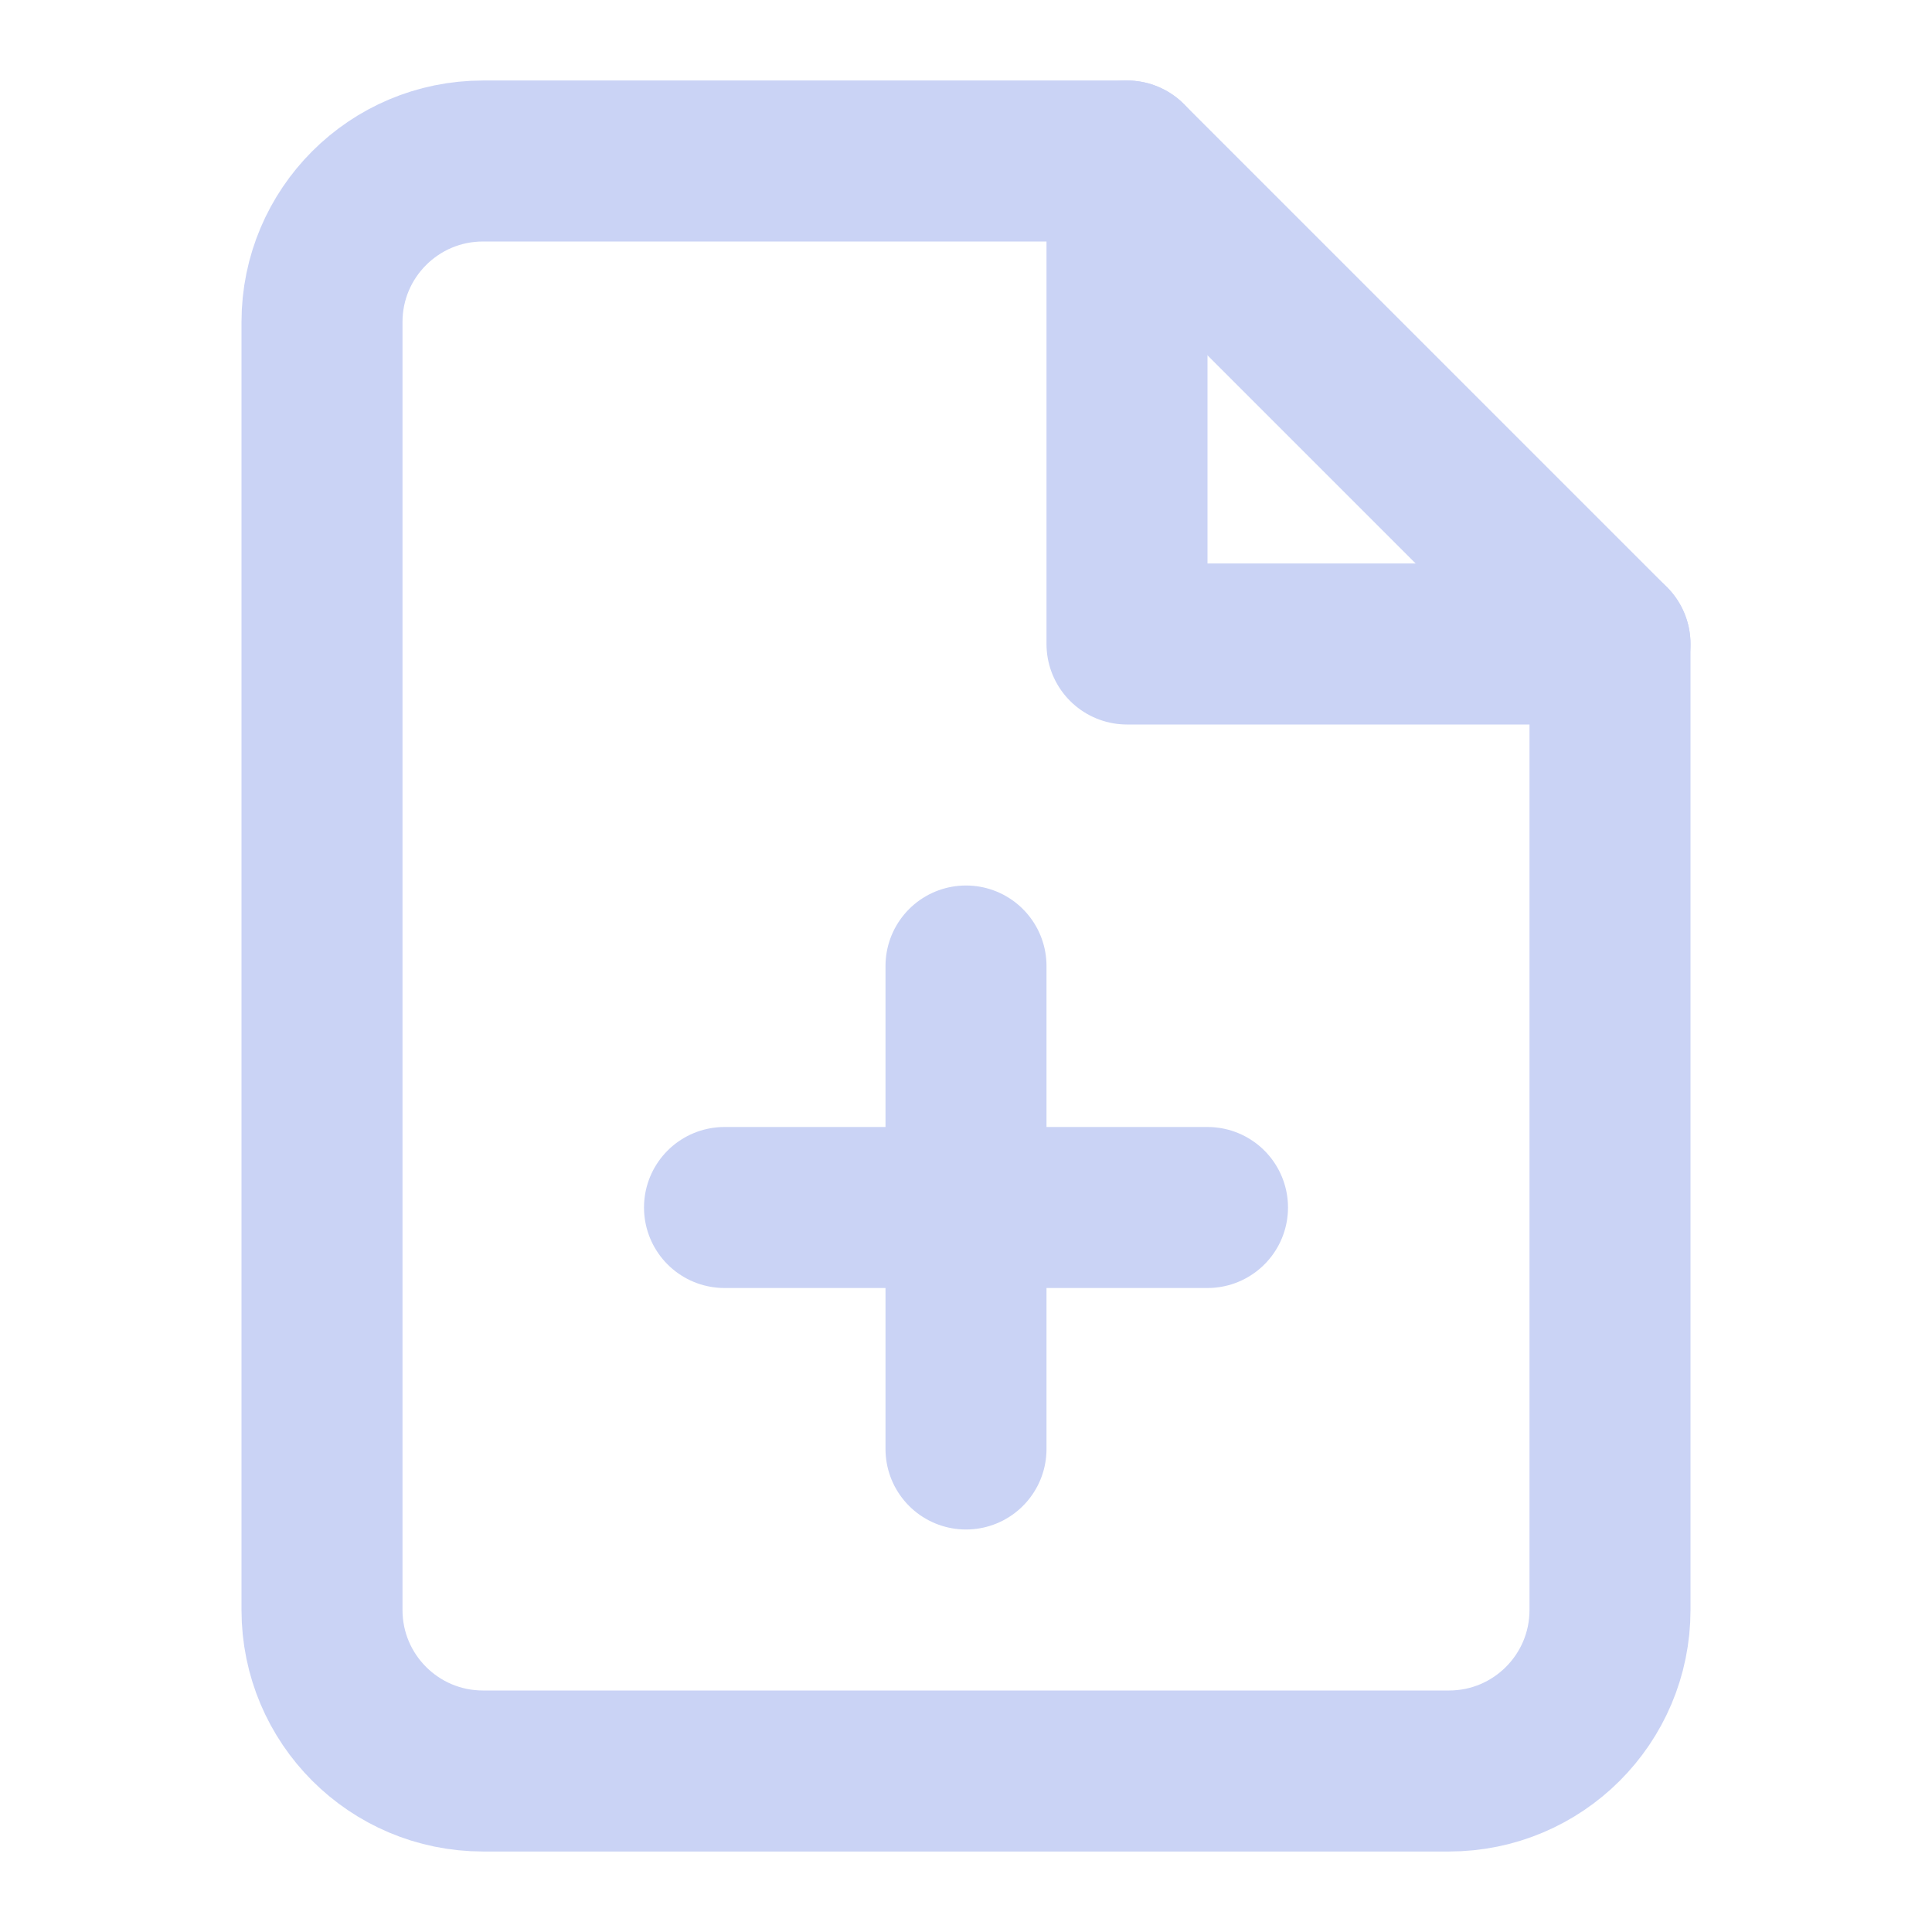
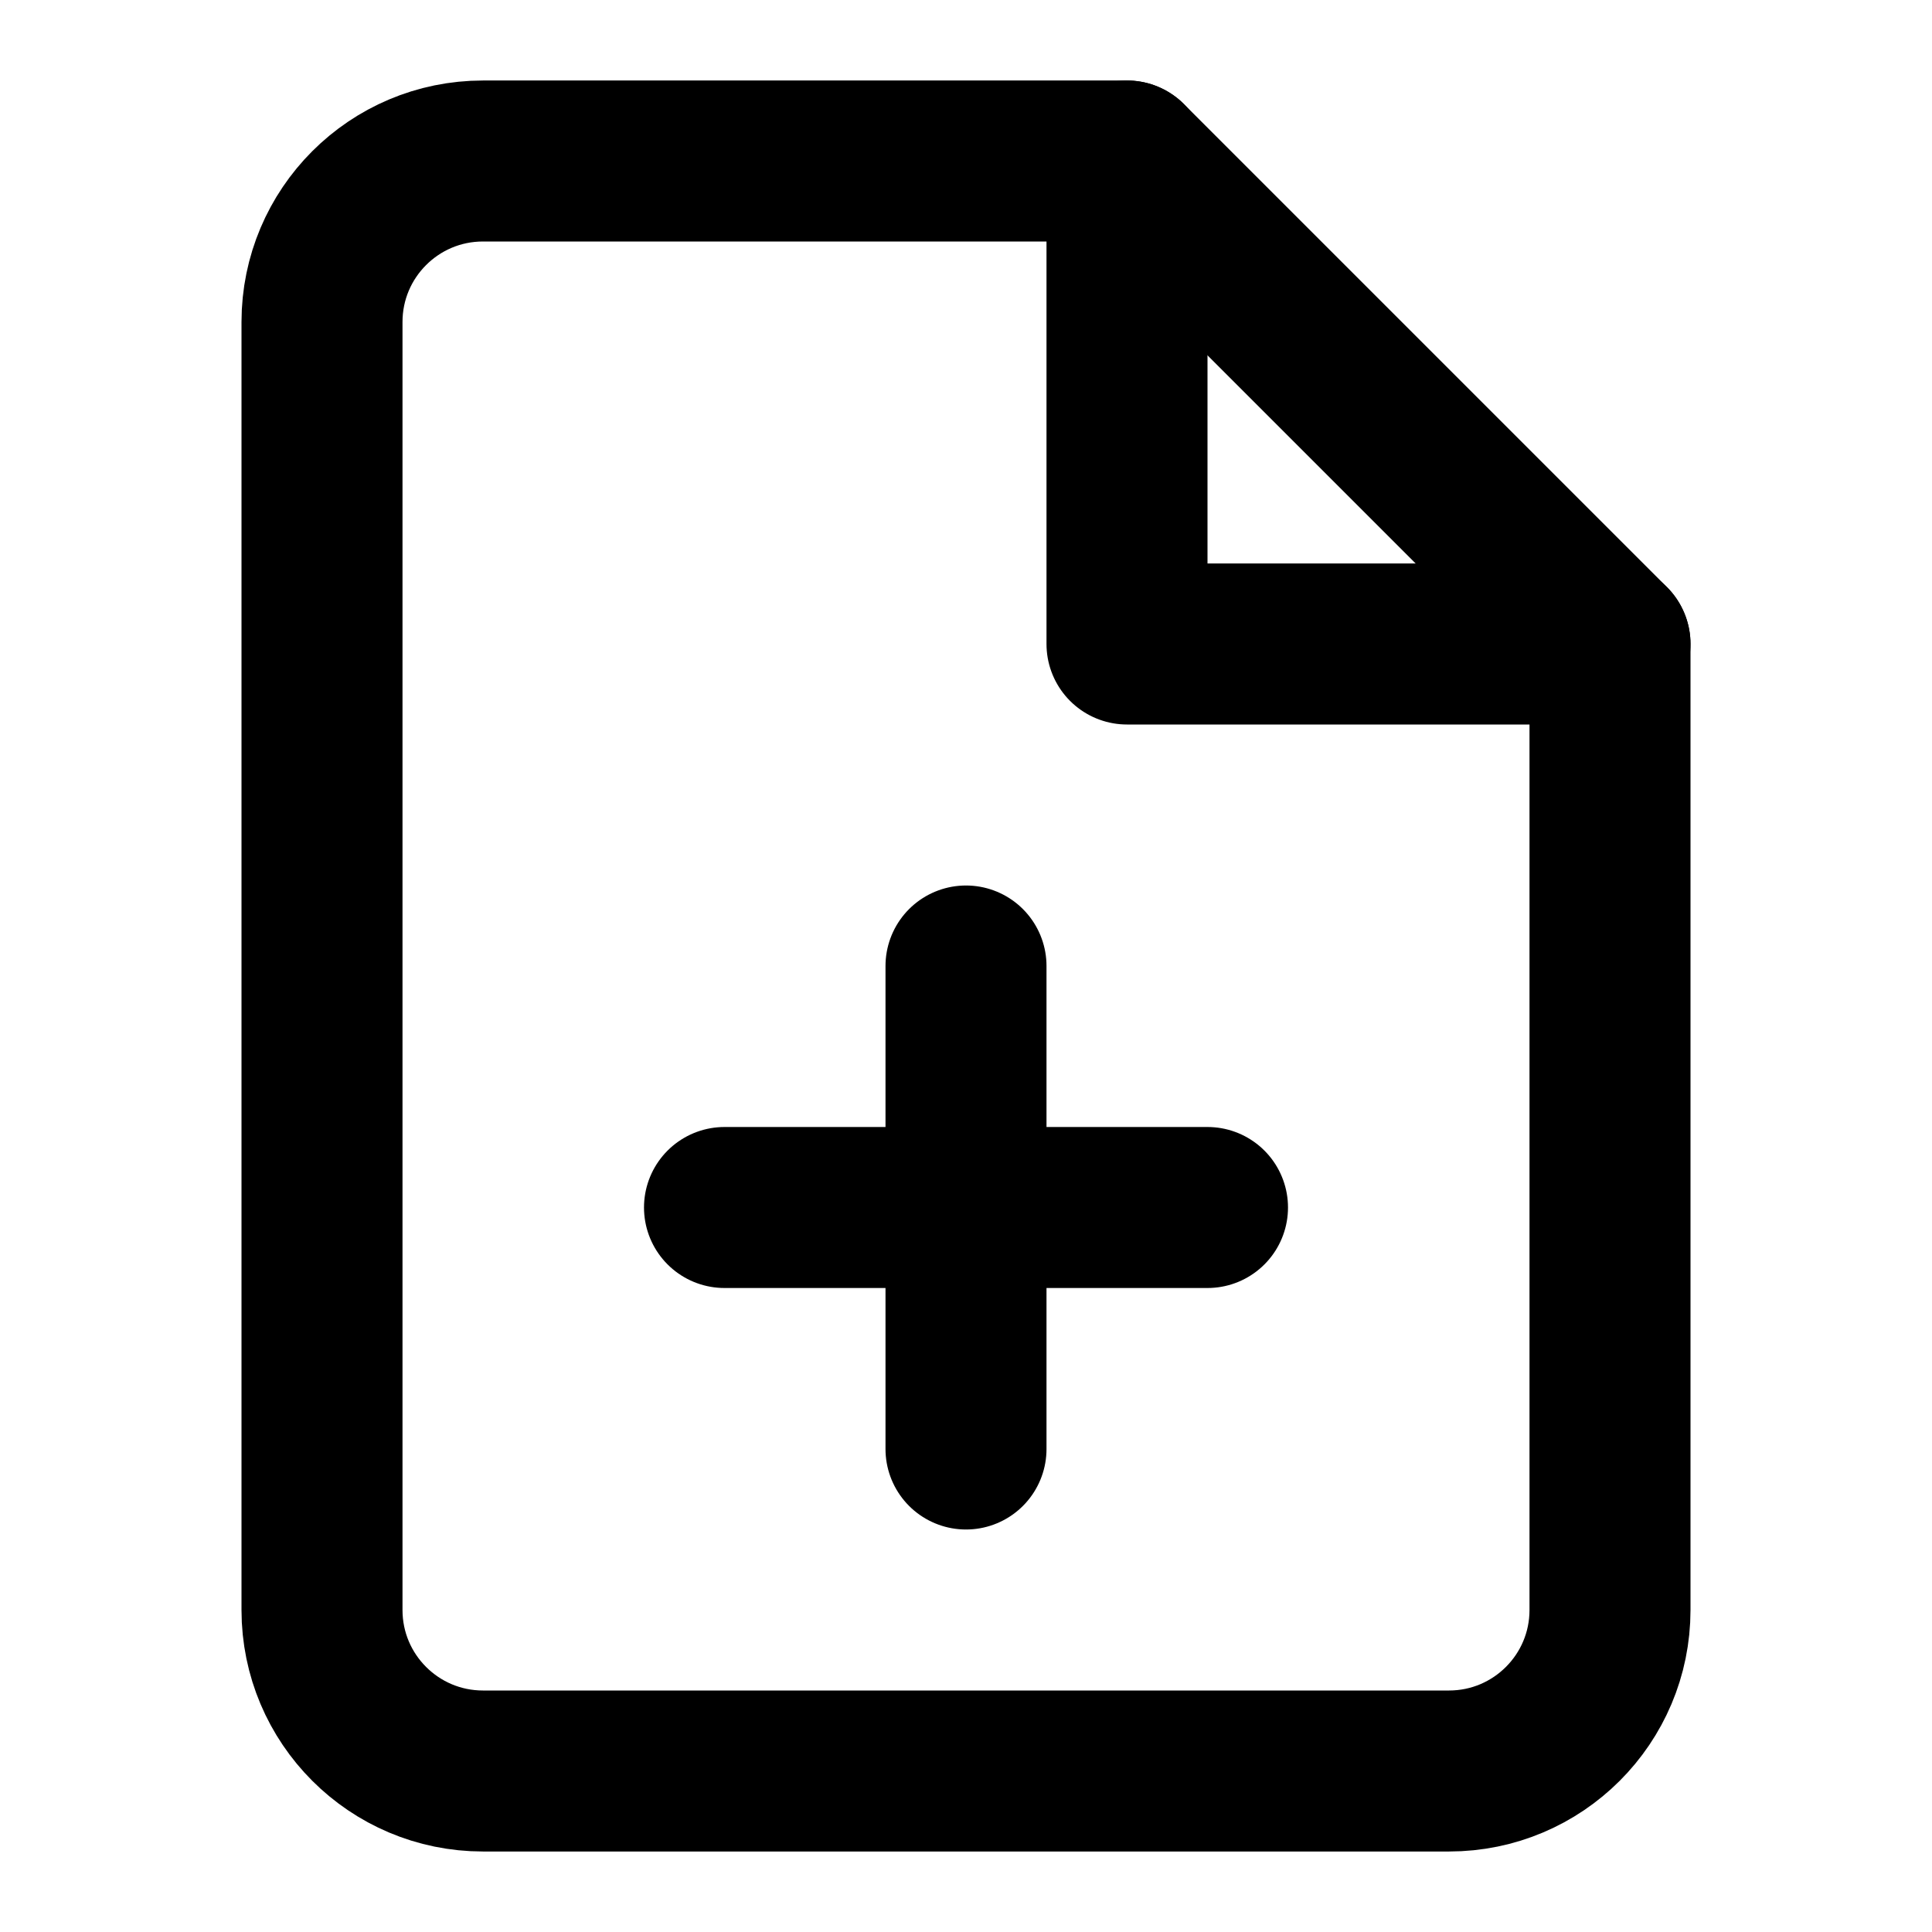
- <svg xmlns="http://www.w3.org/2000/svg" viewBox="0 0 24 24" fill="none" stroke="#cad3f5" stroke-width="2" stroke-linecap="round" stroke-linejoin="round">
+ <svg xmlns="http://www.w3.org/2000/svg" viewBox="0 0 24 24" fill="none" stroke="currentColor" stroke-width="2" stroke-linecap="round" stroke-linejoin="round">
  <path d="M14 2H6a2 2 0 0 0-2 2v16a2 2 0 0 0 2 2h12a2 2 0 0 0 2-2V8z" />
  <polyline points="14 2 14 8 20 8" />
  <line x1="12" y1="18" x2="12" y2="12" />
  <line x1="9" y1="15" x2="15" y2="15" />
</svg>
